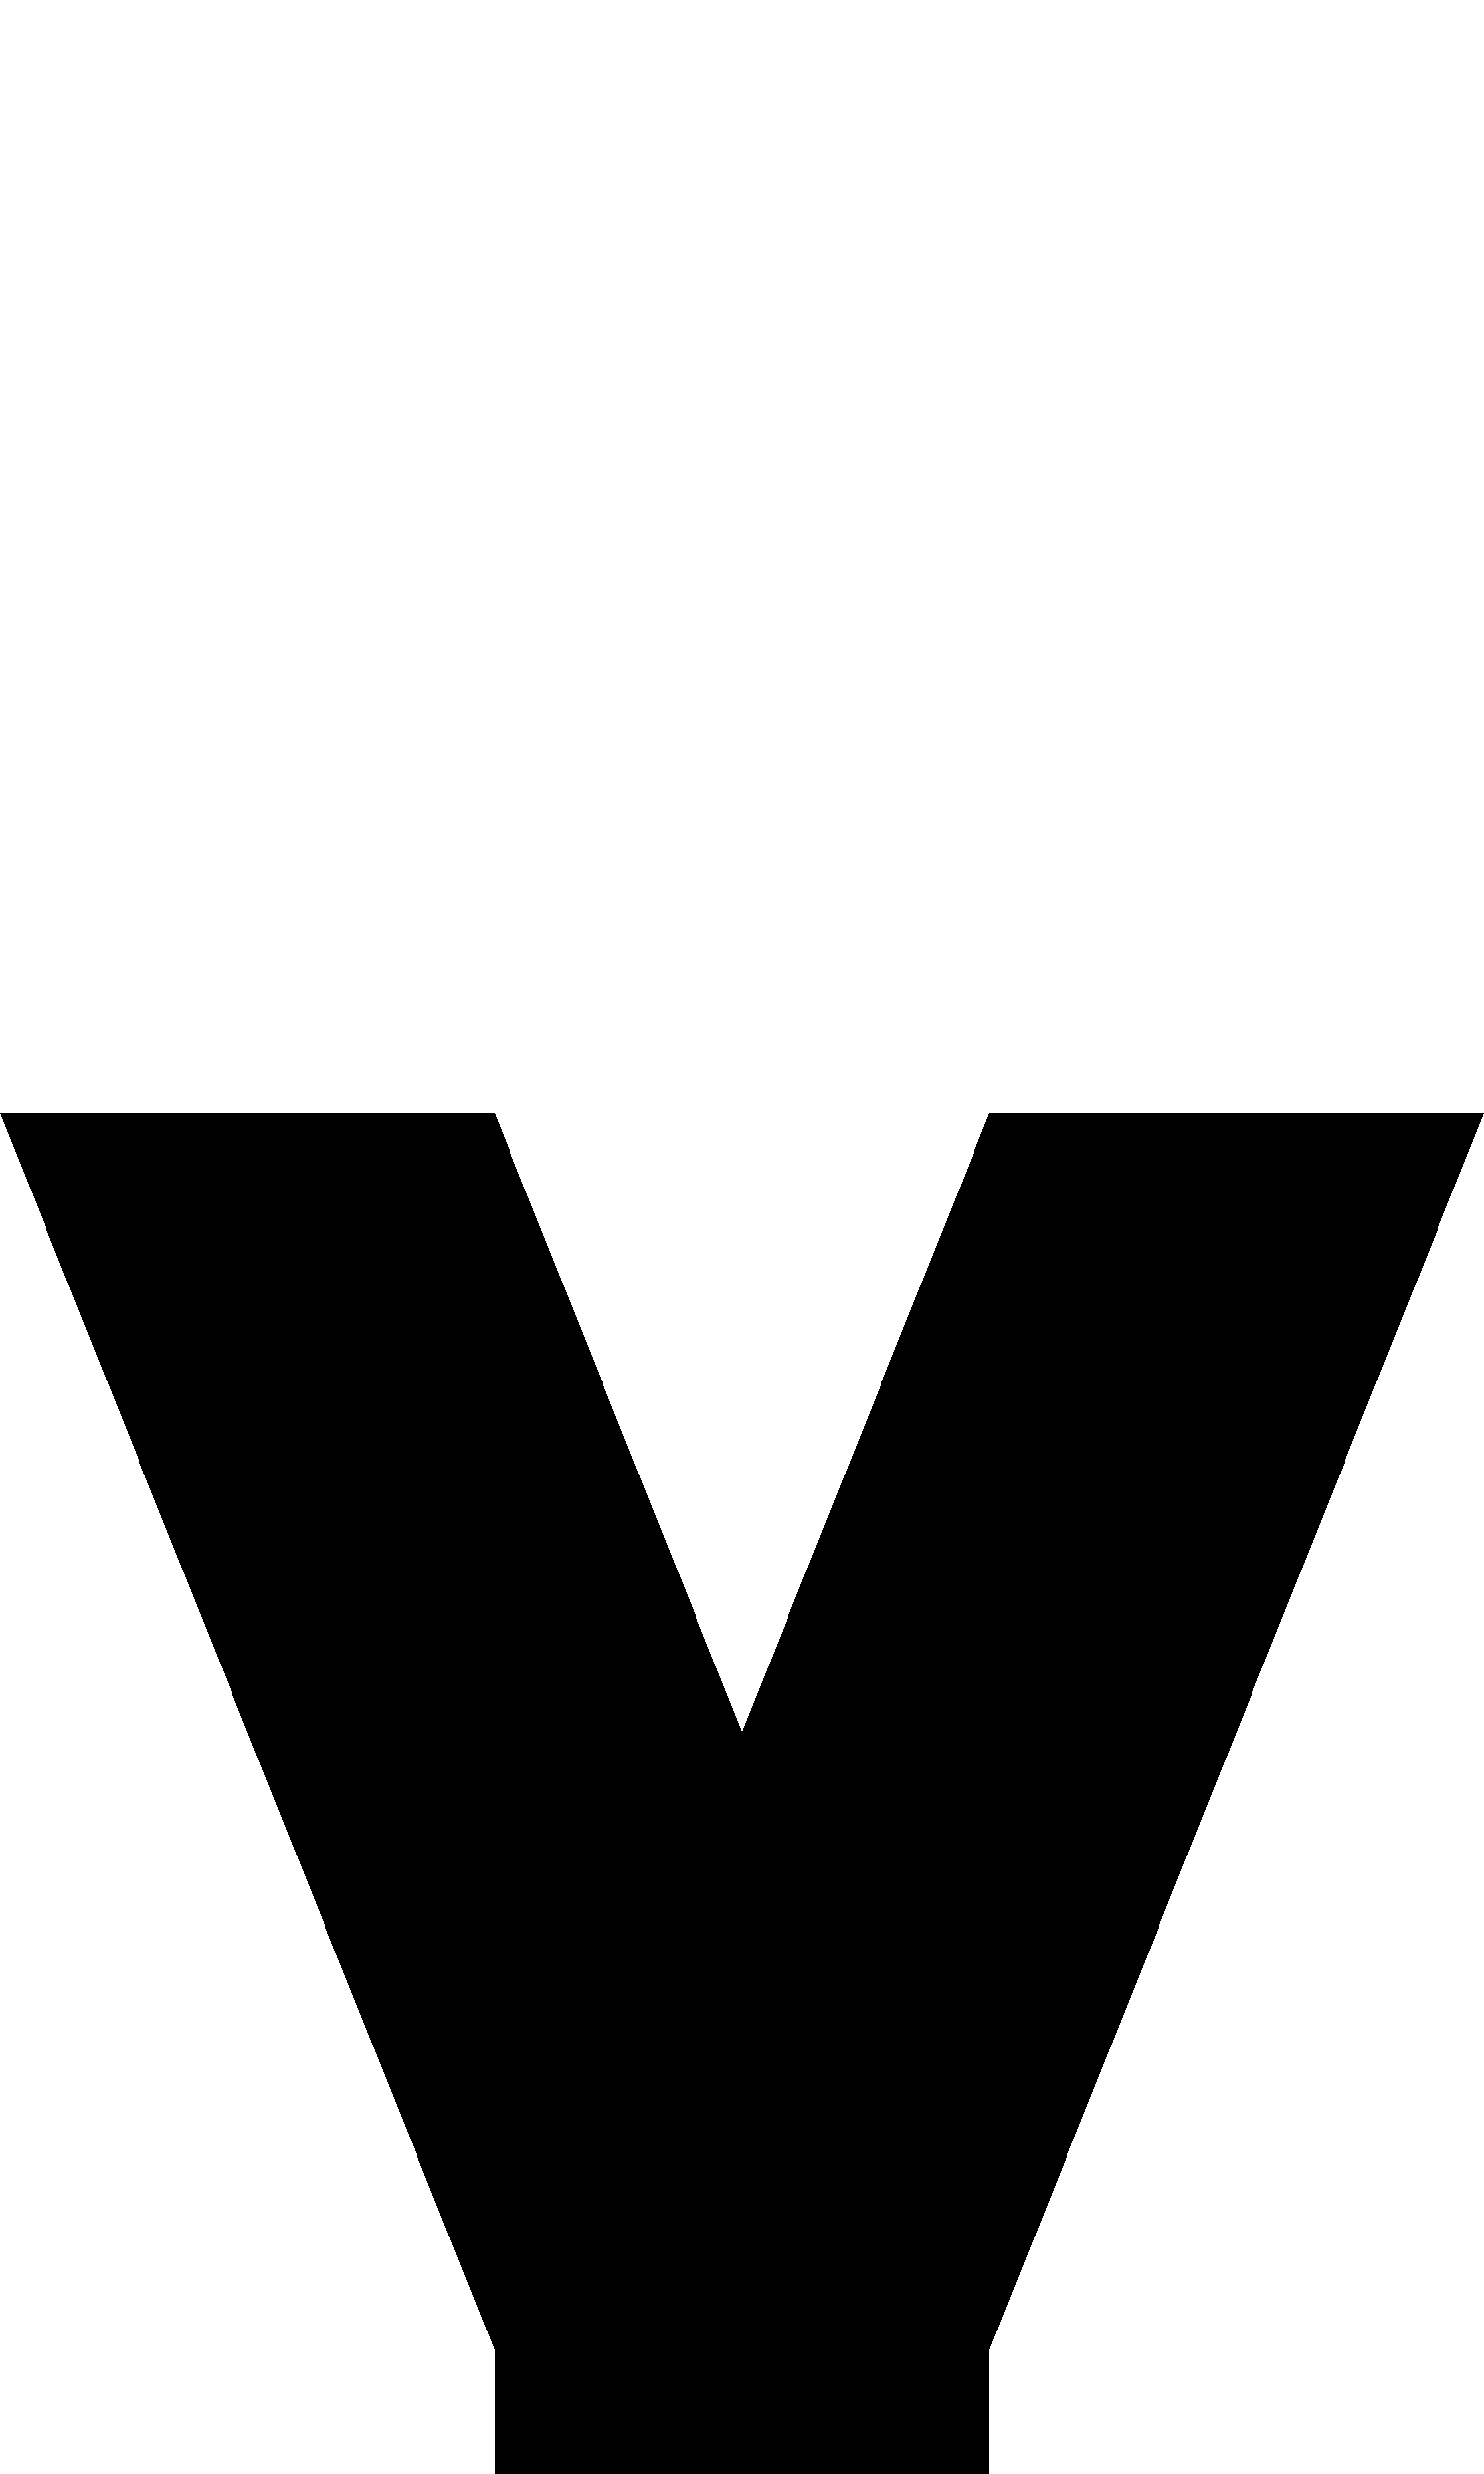
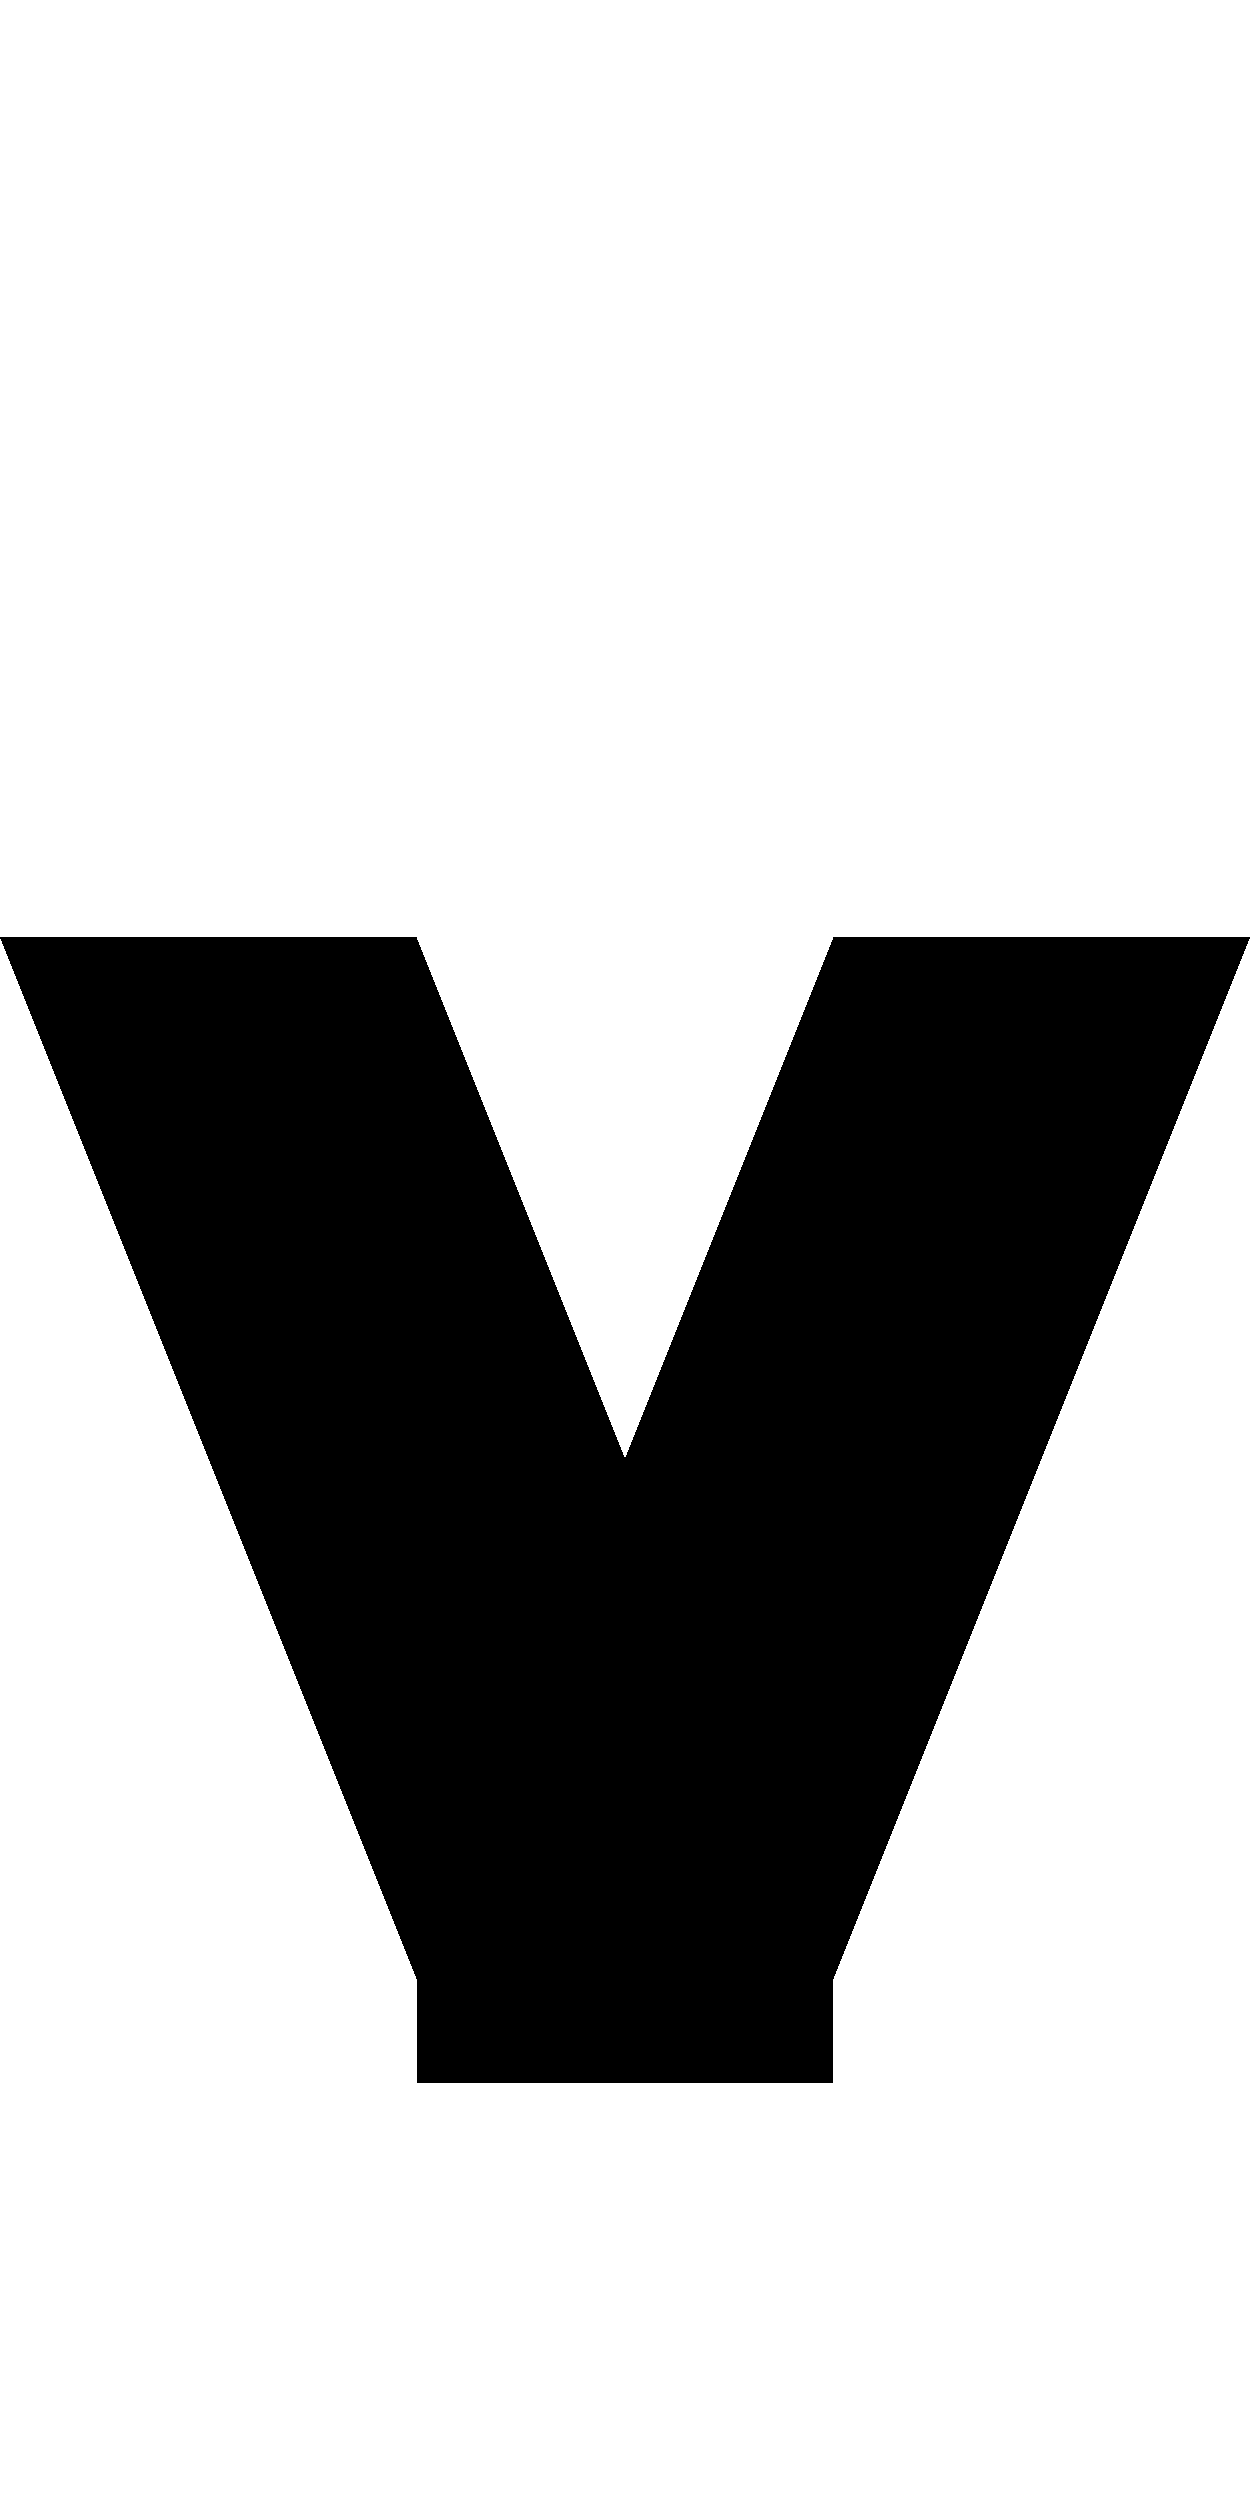
- <svg xmlns="http://www.w3.org/2000/svg" viewBox="0 0 12 20" shape-rendering="crispEdges">
+ <svg xmlns="http://www.w3.org/2000/svg" viewBox="0 0 12 24" shape-rendering="crispEdges">
  <g>
    <polygon class="v" points="0,9 4,9 8,19 4,19" />
    <polygon class="v" points="8,9 12,9 8,19 4,19" />
    <polygon class="v" points="4,19 8,19 8,20 4,20" />
  </g>
</svg>
